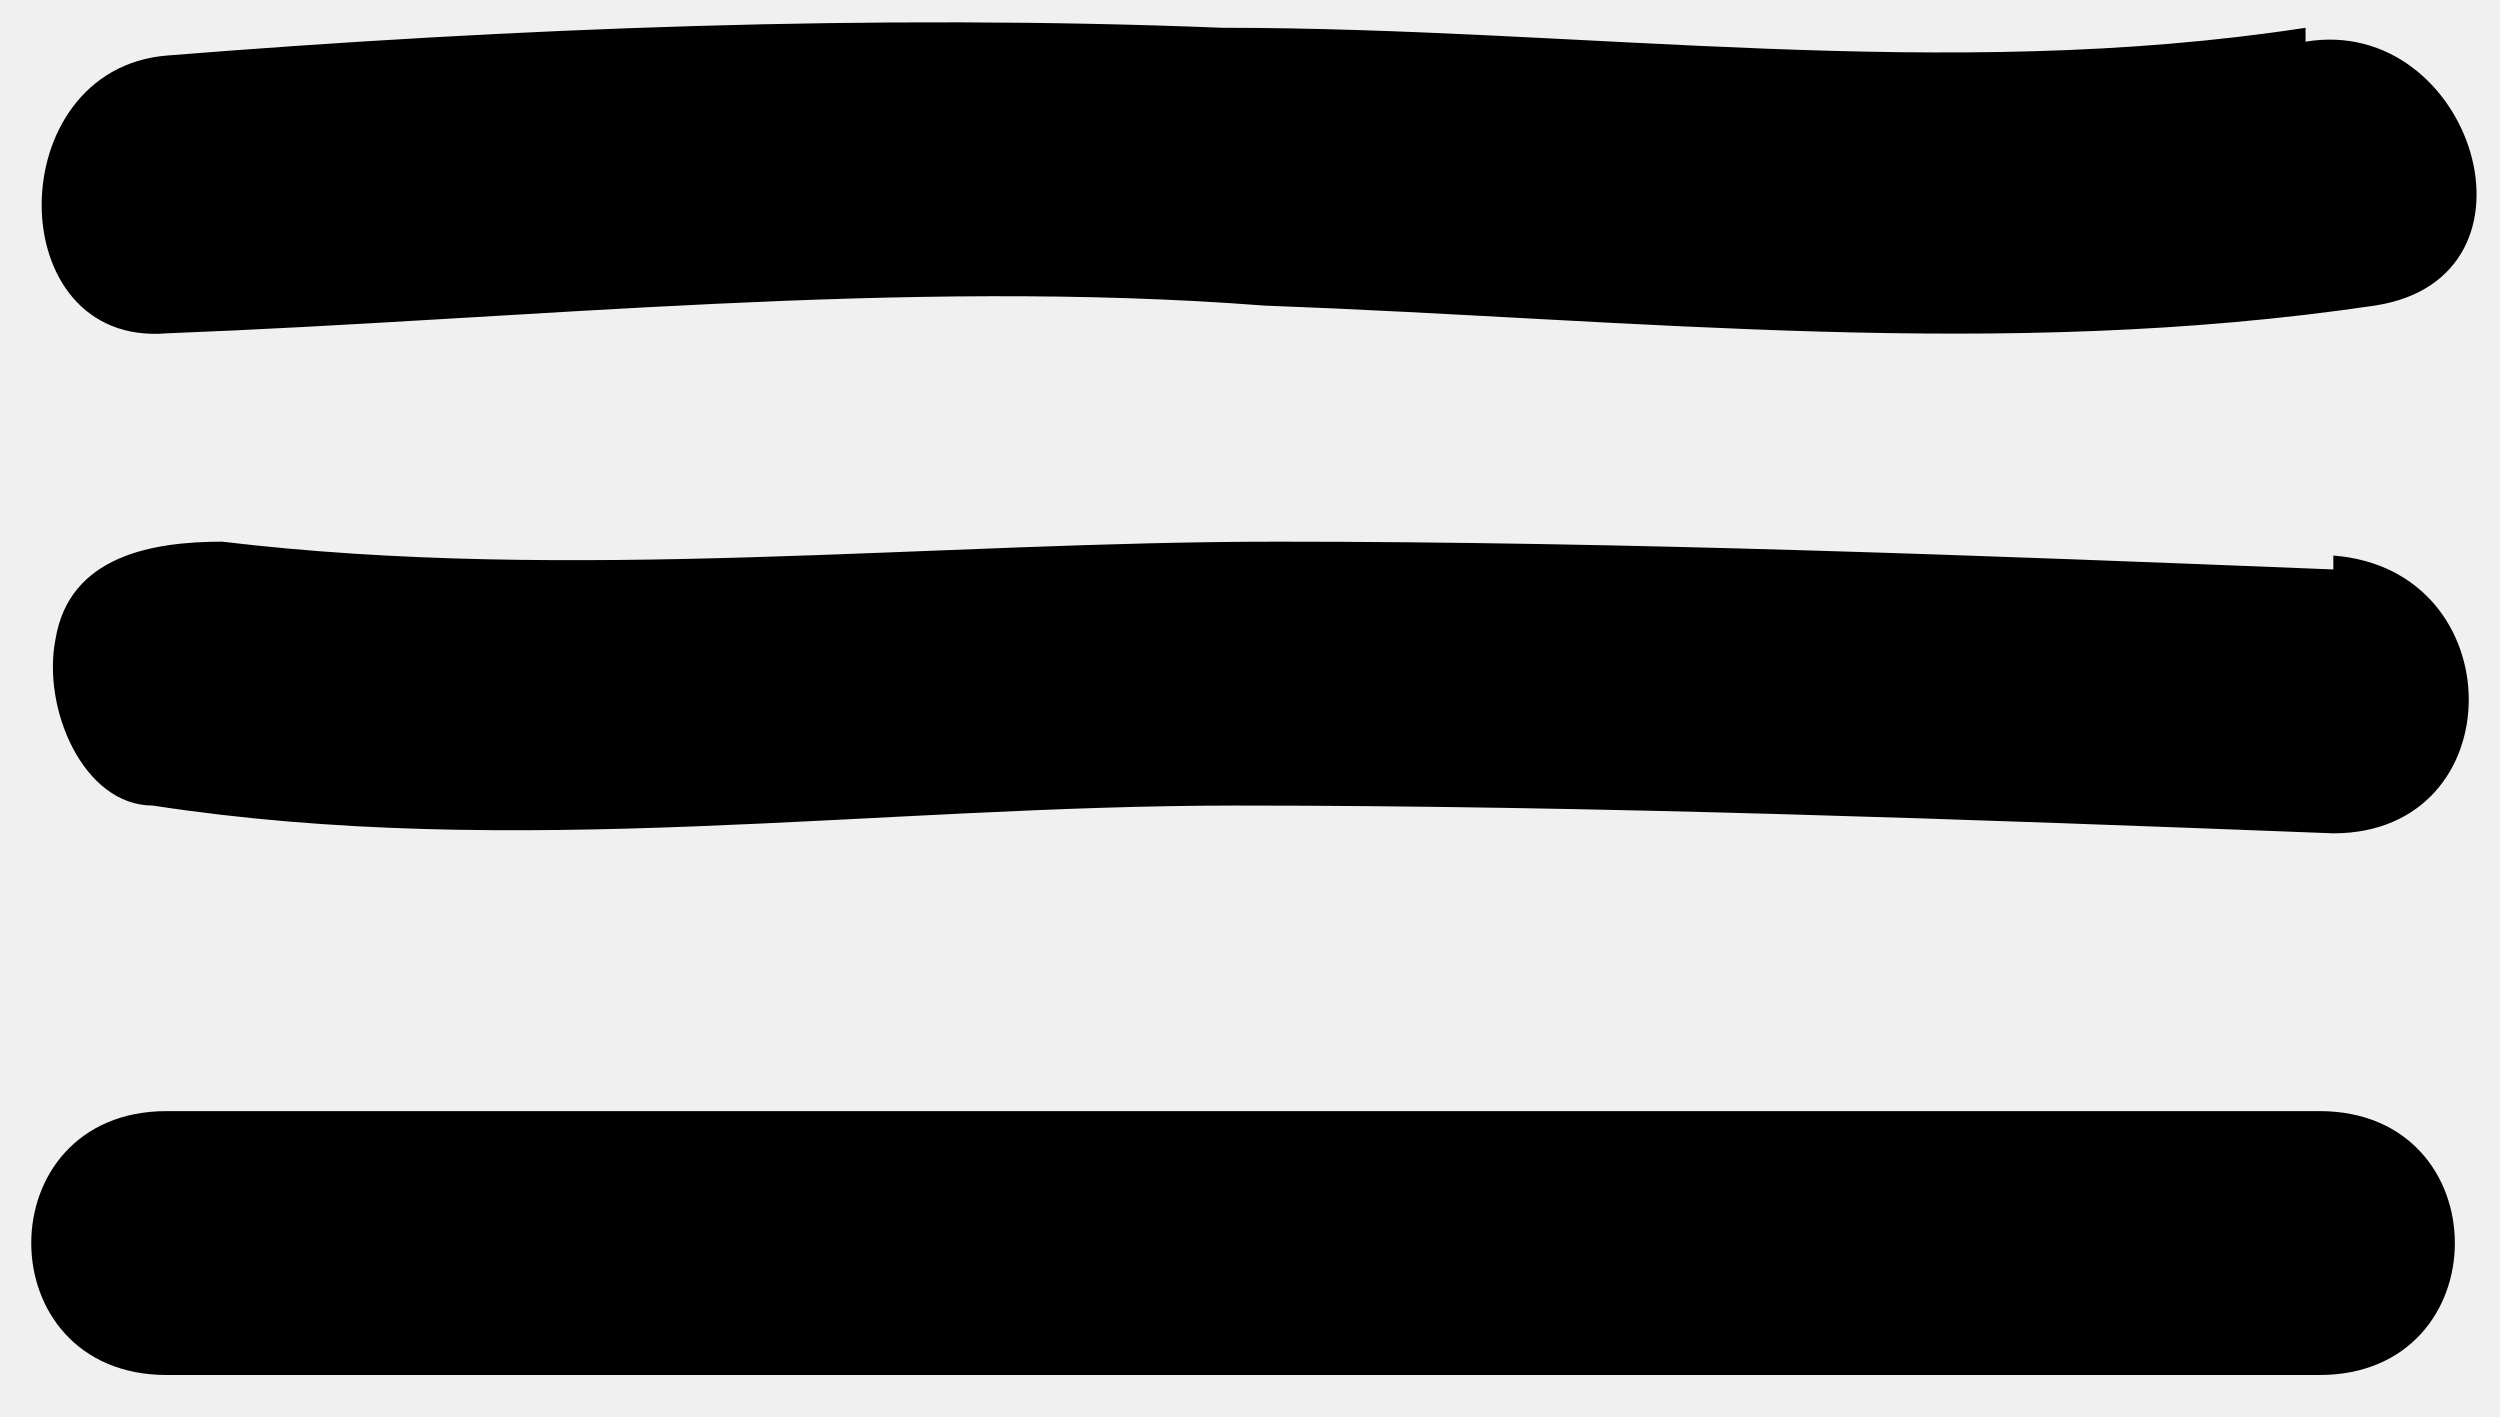
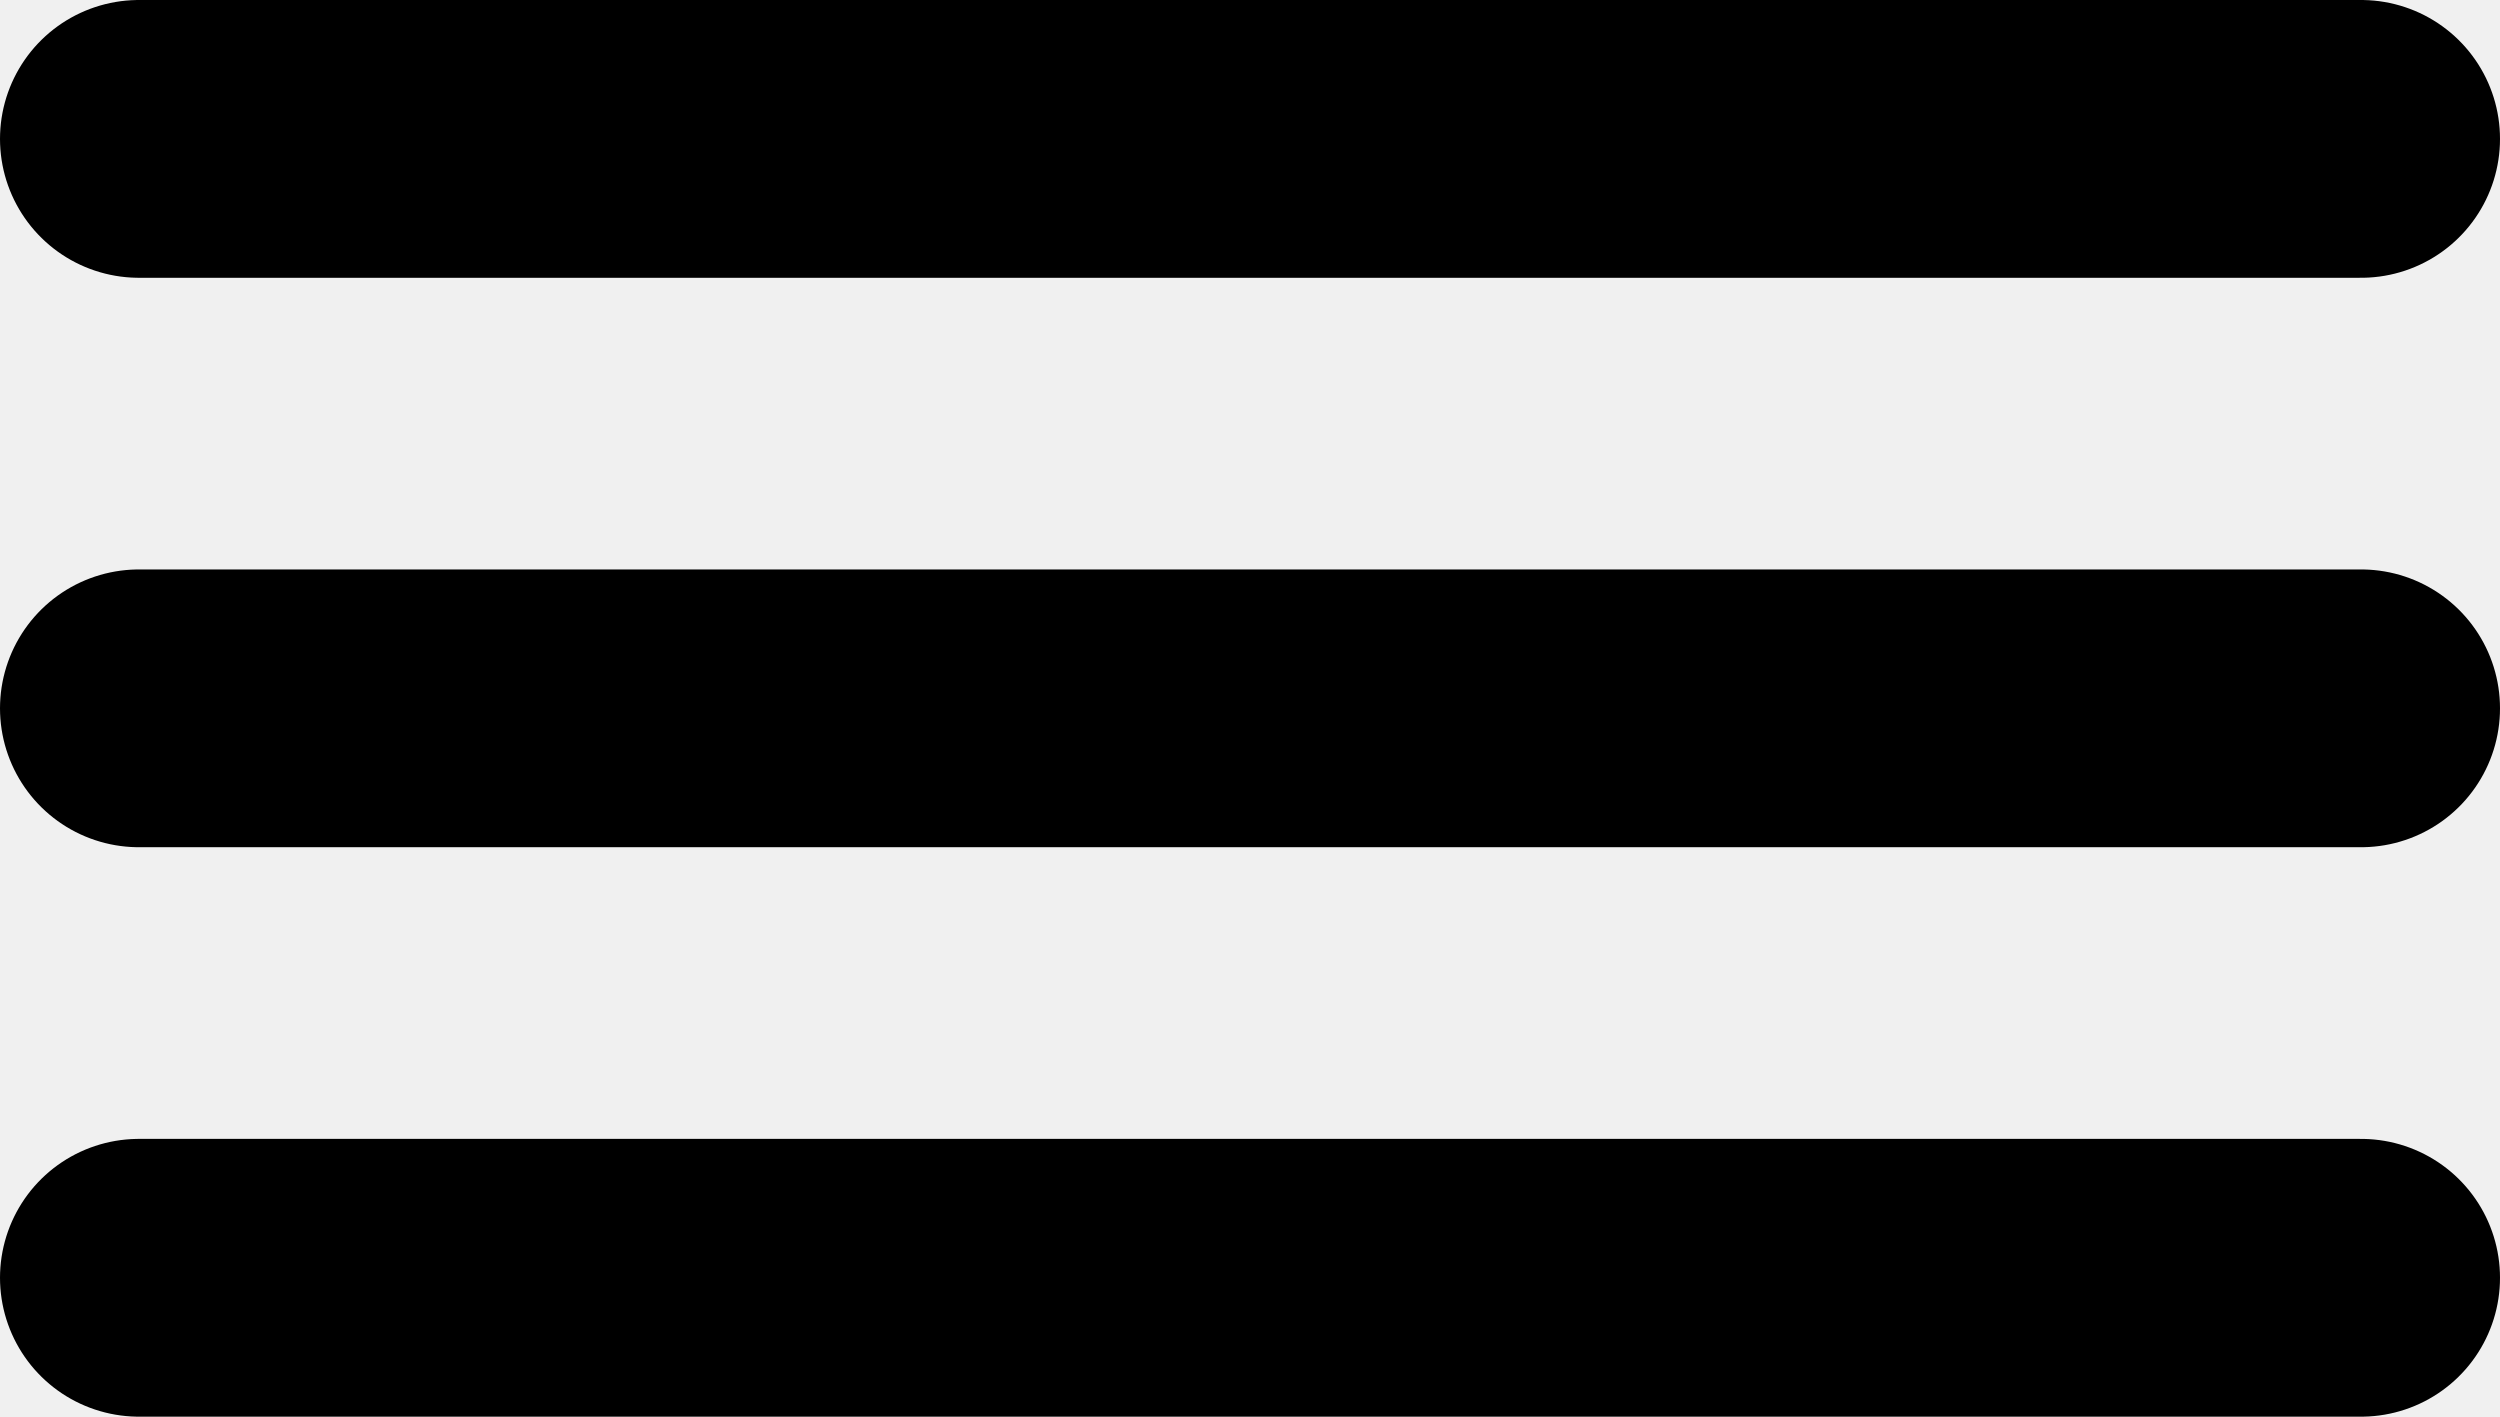
<svg xmlns="http://www.w3.org/2000/svg" id="Layer_1" version="1.1" viewBox="0 0 18 10.2">
-   <path d="M16.6.2c-2.6.4-5.2,0-7.8,0-2.5-.1-5.1,0-7.6.2C0,.5,0,2.5,1.2,2.4c2.6-.1,5.3-.4,7.9-.2,2.7.1,5.3.4,8,0,1.3-.2.7-2.1-.5-1.9Z" />
-   <path d="M16.8,4.1c-2.5-.1-5.1-.2-7.6-.2-2.5,0-5.1.3-7.6,0-.5,0-1.1.1-1.2.7-.1.5.2,1.2.7,1.2,2.6.4,5.2,0,7.8,0,2.6,0,5.3.1,7.9.2,1.3,0,1.3-1.9,0-2Z" />
-   <path d="M16.7,8H1.2c-1.3,0-1.3,1.9,0,1.9h15.5c1.3,0,1.3-1.9,0-1.9Z" />
+   <defs>
+     <style>
+       .st0 {
+         fill: #fff;
+         stroke: #000;
+         stroke-linecap: round;
+         stroke-linejoin: round;
+         stroke-width: 2px;
+       }
+     </style>
+   </defs>
+   <line class="st0" x1="17" y1="1" x2="1" y2="1" />
+   <line class="st0" x1="17" y1="5.1" x2="1" y2="5.1" />
+   <line class="st0" x1="17" y1="9.2" x2="1" y2="9.2" />
</svg>
